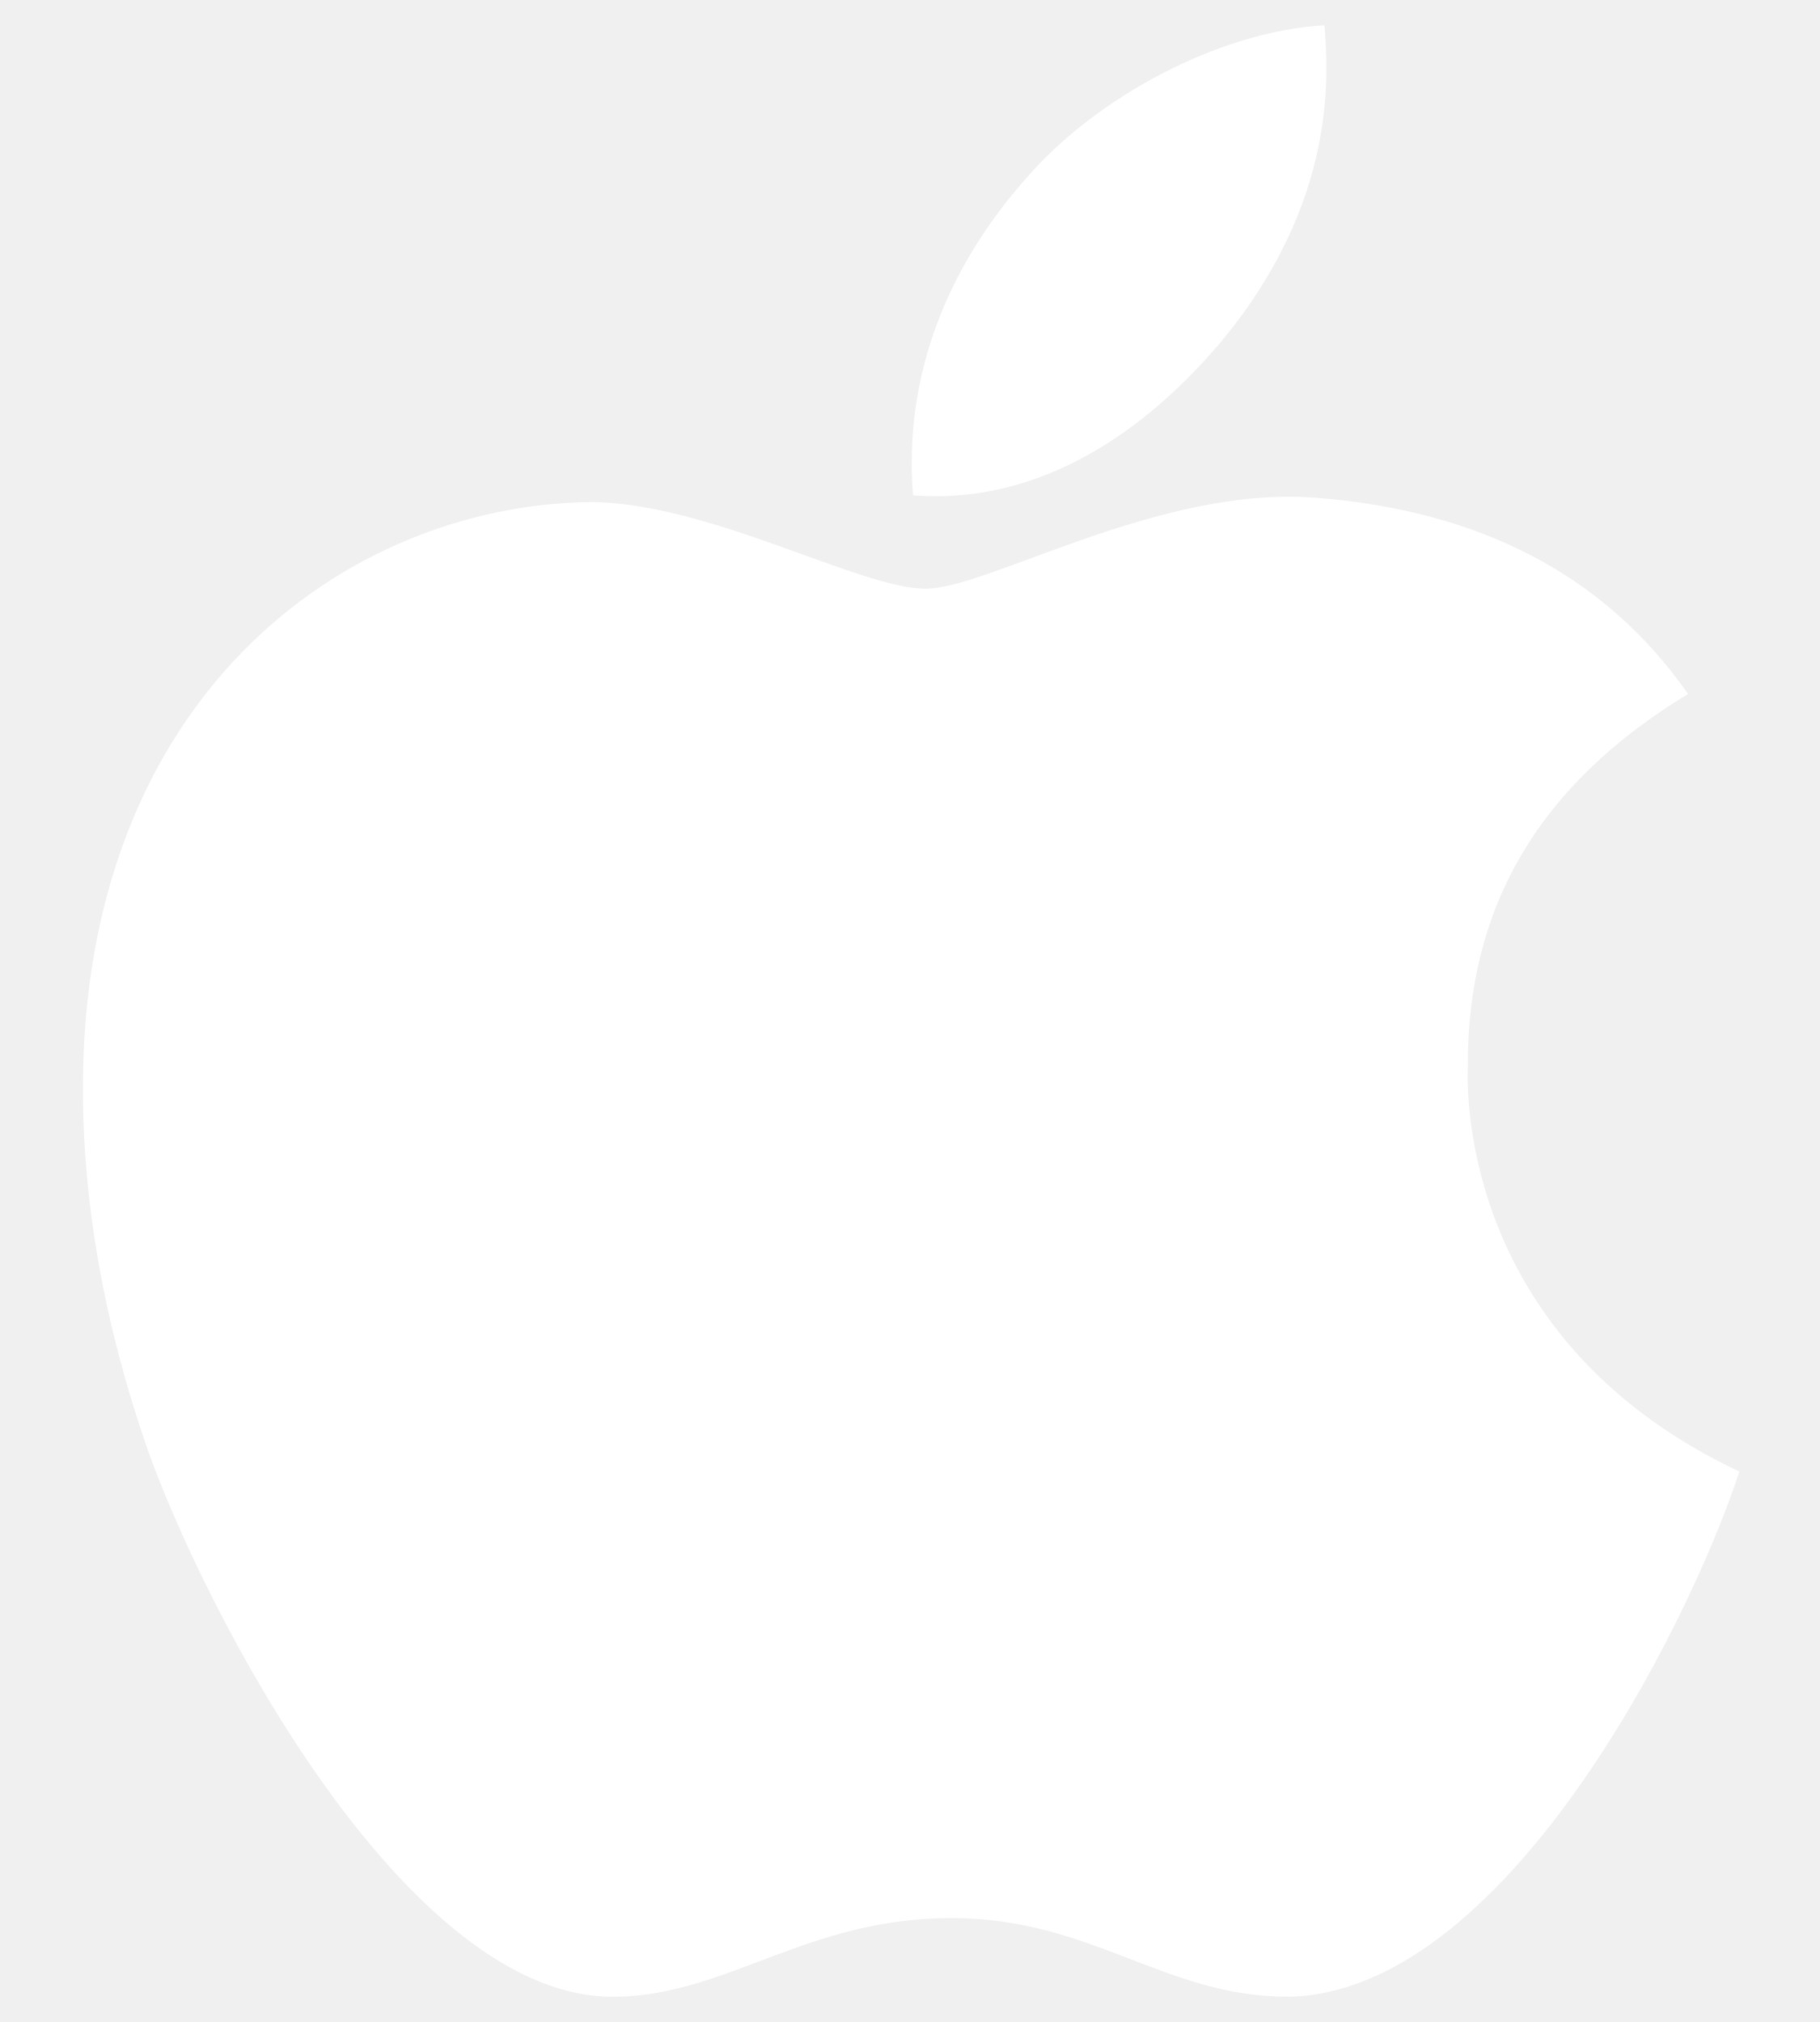
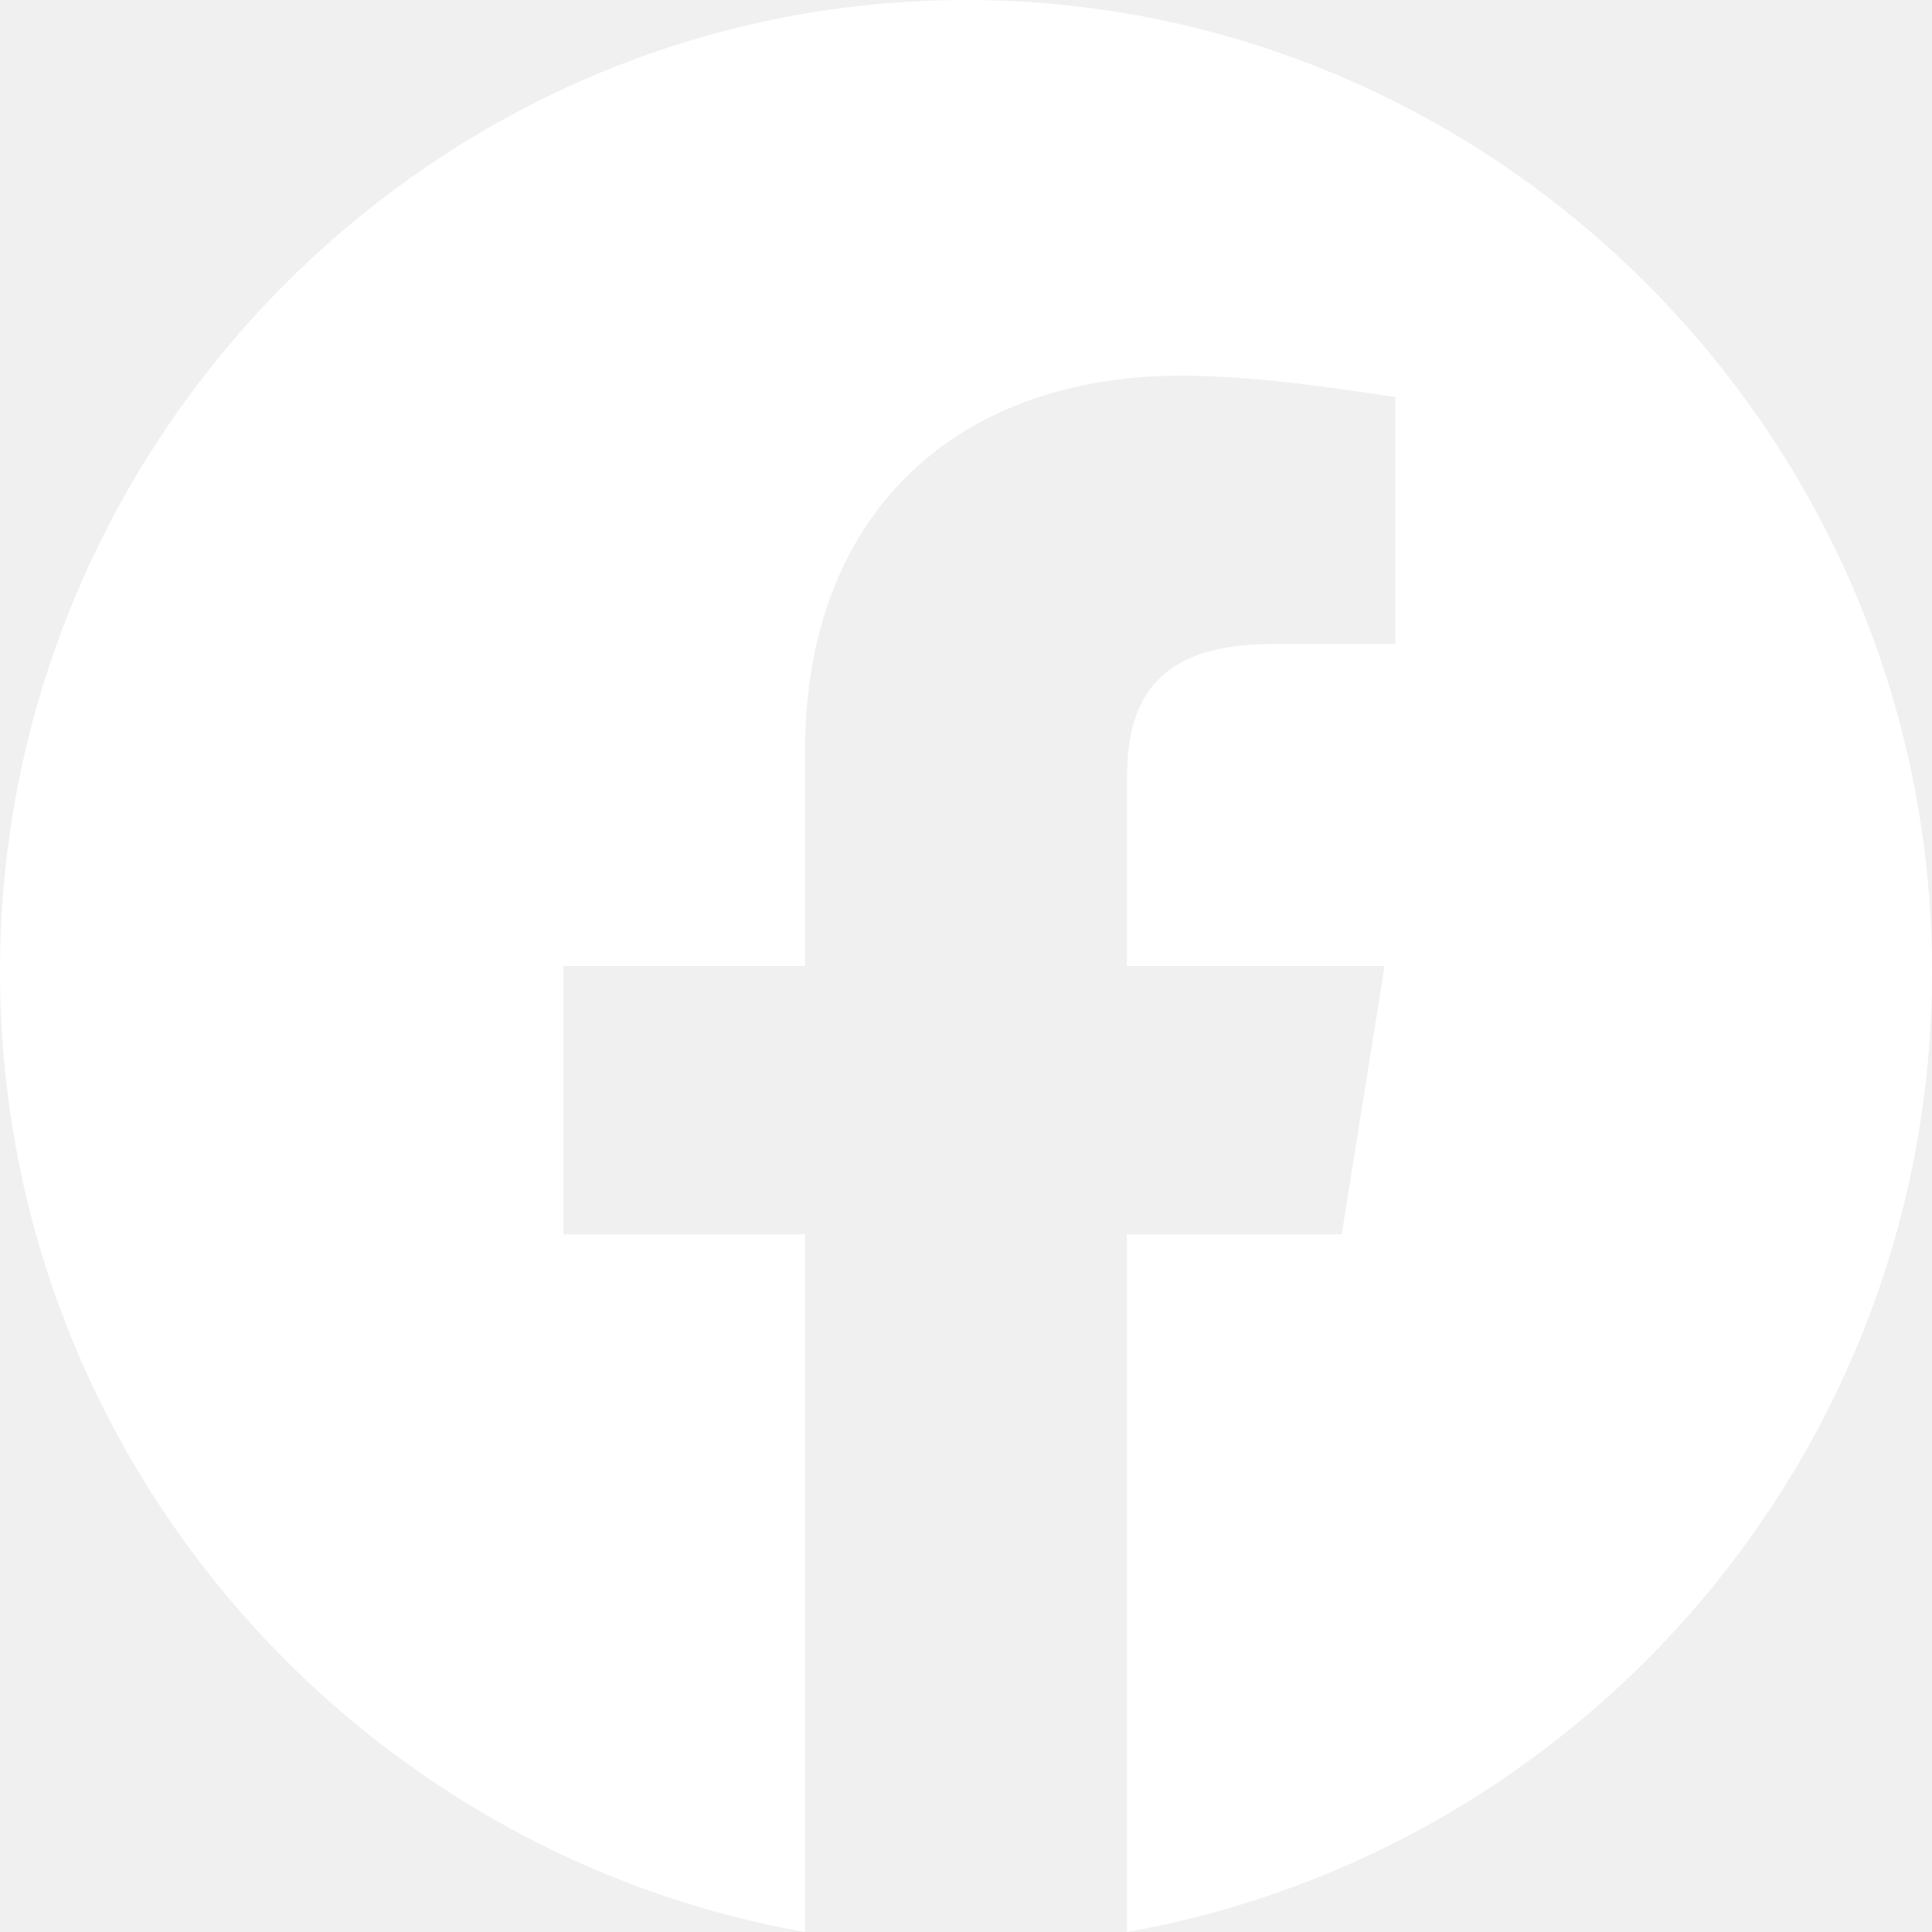
- <svg xmlns="http://www.w3.org/2000/svg" width="18" height="20" viewBox="0 0 18 20" fill="none">
-   <path d="M14.517 10.556C14.508 8.957 15.232 7.752 16.695 6.864C15.877 5.692 14.639 5.048 13.008 4.923C11.463 4.802 9.773 5.823 9.155 5.823C8.501 5.823 7.005 4.966 5.829 4.966C3.401 5.003 0.82 6.902 0.82 10.764C0.82 11.905 1.029 13.084 1.446 14.298C2.004 15.897 4.015 19.813 6.112 19.75C7.209 19.724 7.985 18.972 9.412 18.972C10.798 18.972 11.515 19.75 12.738 19.75C14.855 19.72 16.673 16.159 17.203 14.556C14.365 13.218 14.517 10.637 14.517 10.556ZM12.054 3.407C13.242 1.996 13.134 0.712 13.099 0.25C12.049 0.311 10.835 0.965 10.144 1.769C9.382 2.631 8.934 3.698 9.03 4.9C10.165 4.987 11.201 4.403 12.054 3.407Z" fill="white" />
+ <svg xmlns="http://www.w3.org/2000/svg" width="24" height="24" viewBox="0 0 24 24" fill="none">
+   <path fill-rule="evenodd" clip-rule="evenodd" d="M0 12.067C0 18.033 4.333 22.994 10 24V15.333H7V12H10V9.333C10 6.333 11.933 4.667 14.667 4.667C15.533 4.667 16.467 4.8 17.333 4.933V8H15.8C14.333 8 14 8.733 14 9.667V12H17.2L16.667 15.333H14V24C19.667 22.994 24 18.034 24 12.067C24 5.43 18.6 0 12 0C5.4 0 0 5.43 0 12.067Z" fill="white" />
</svg>
